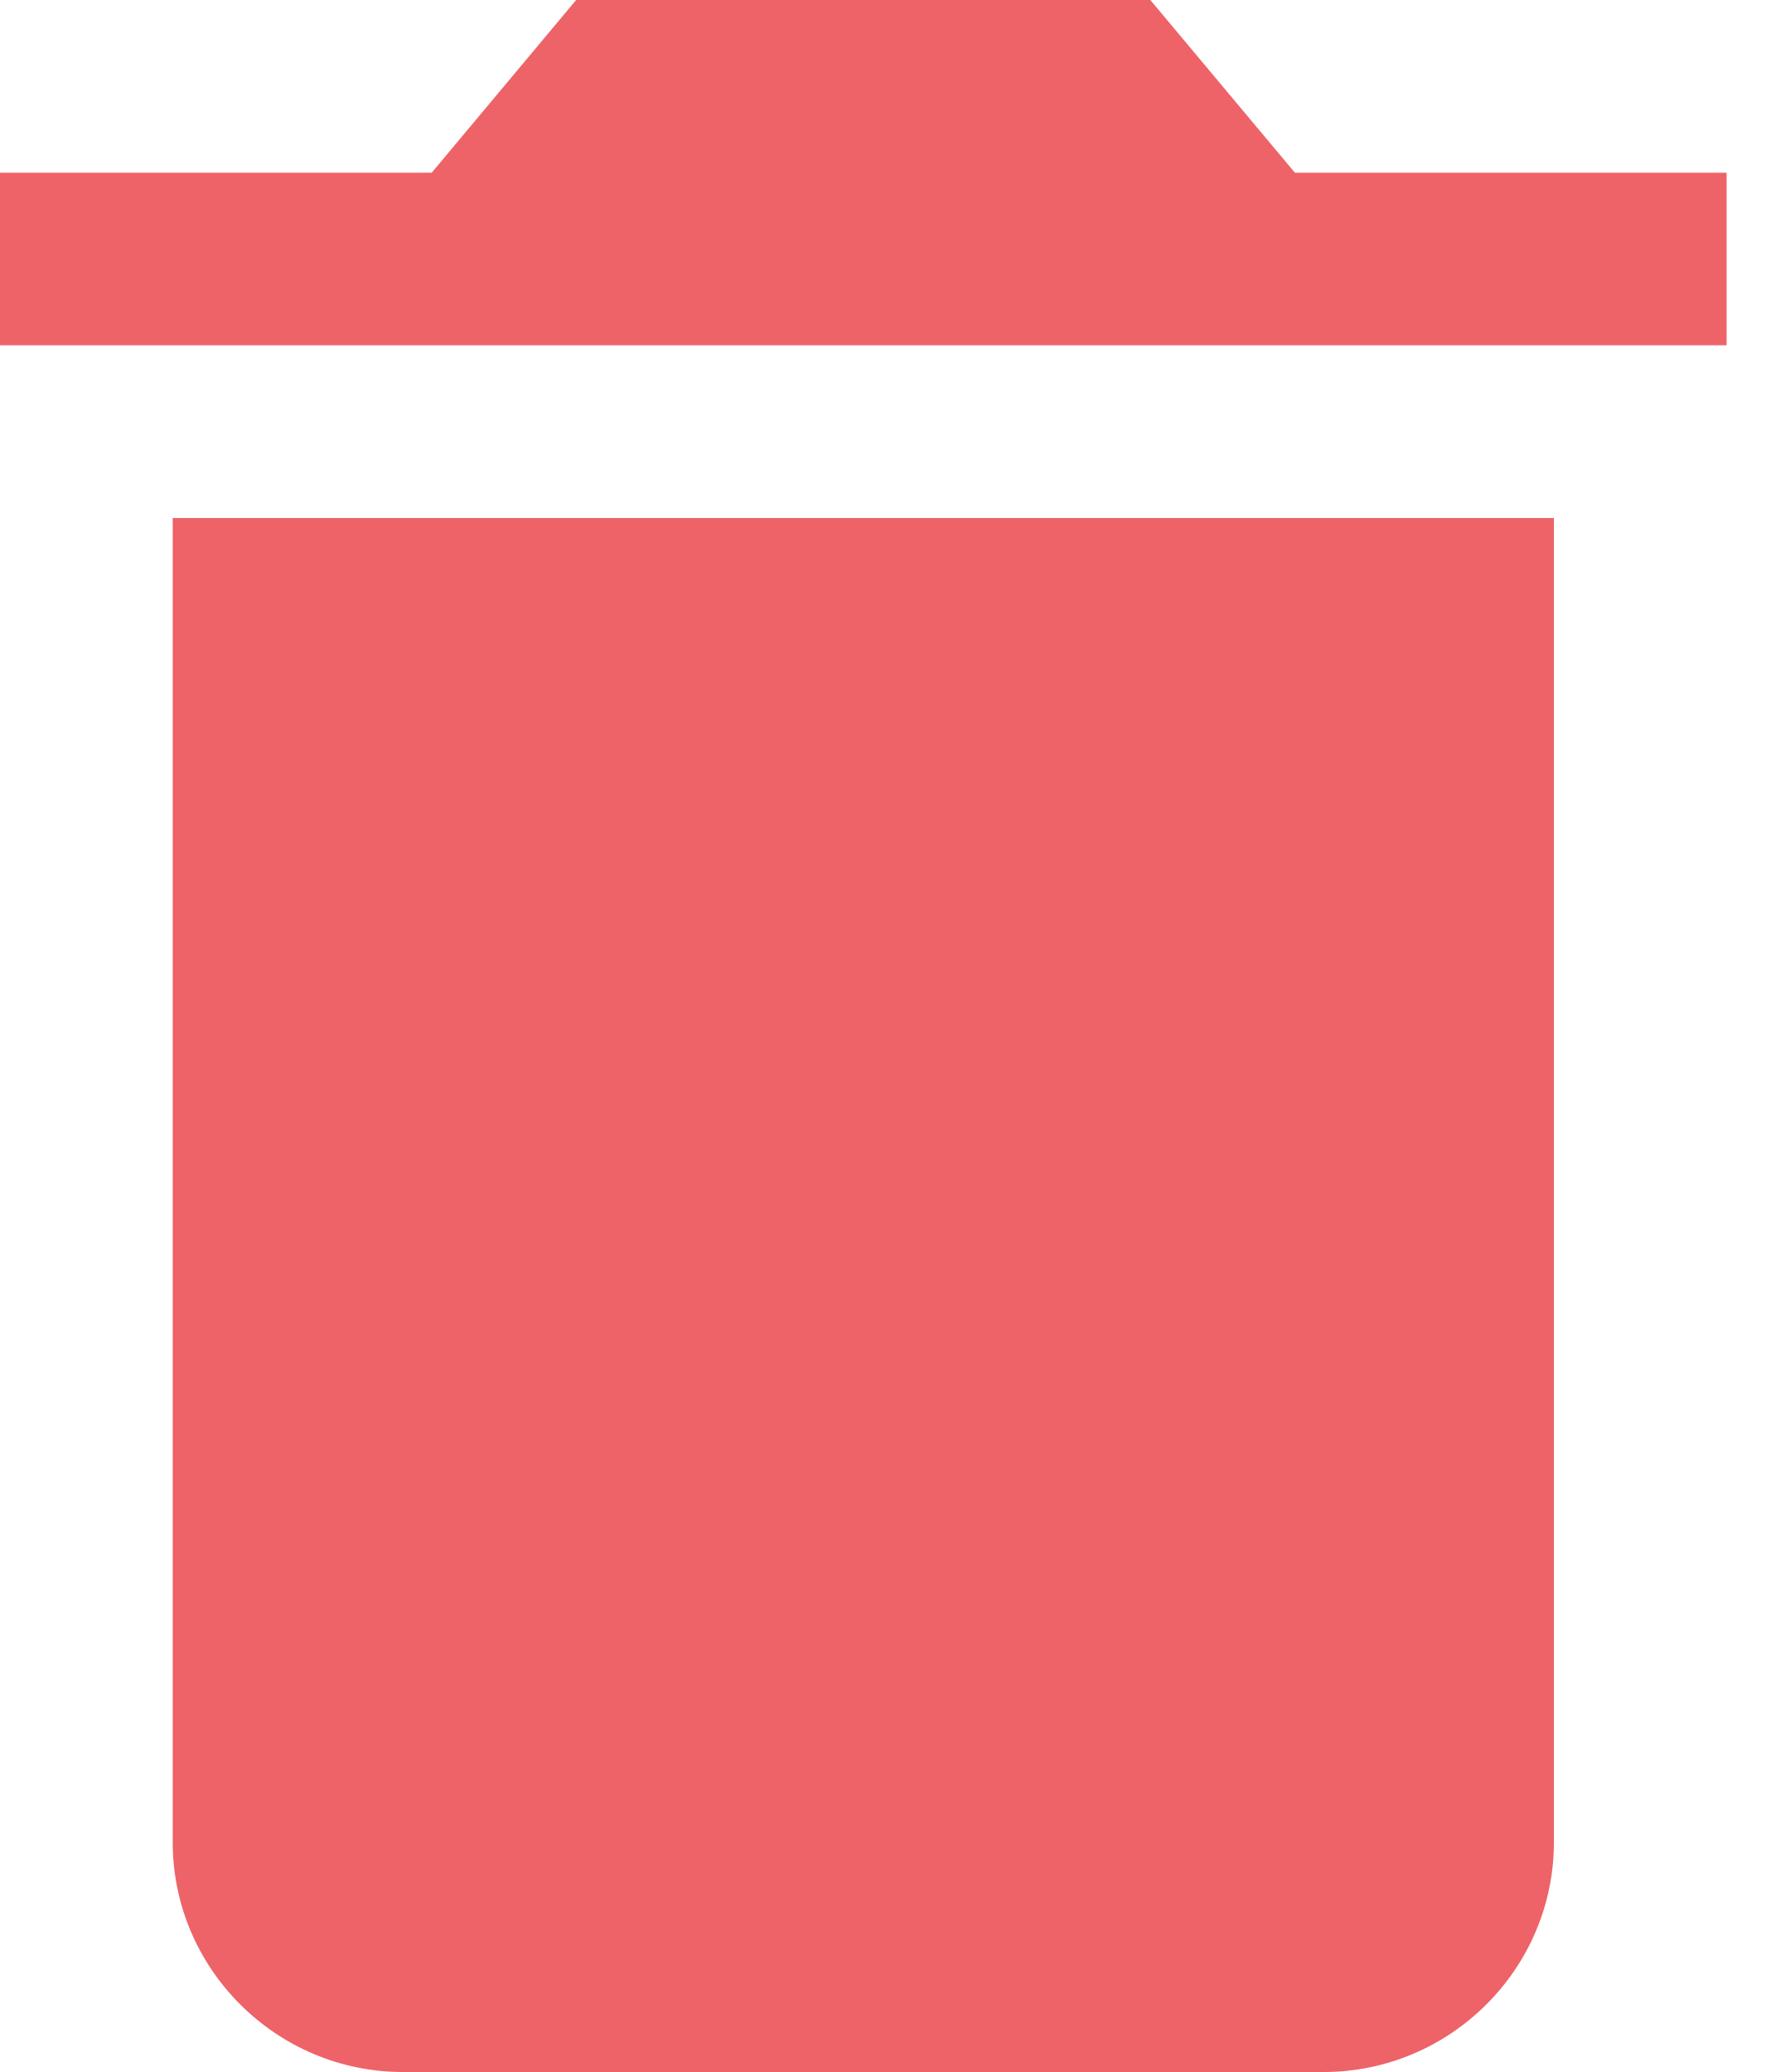
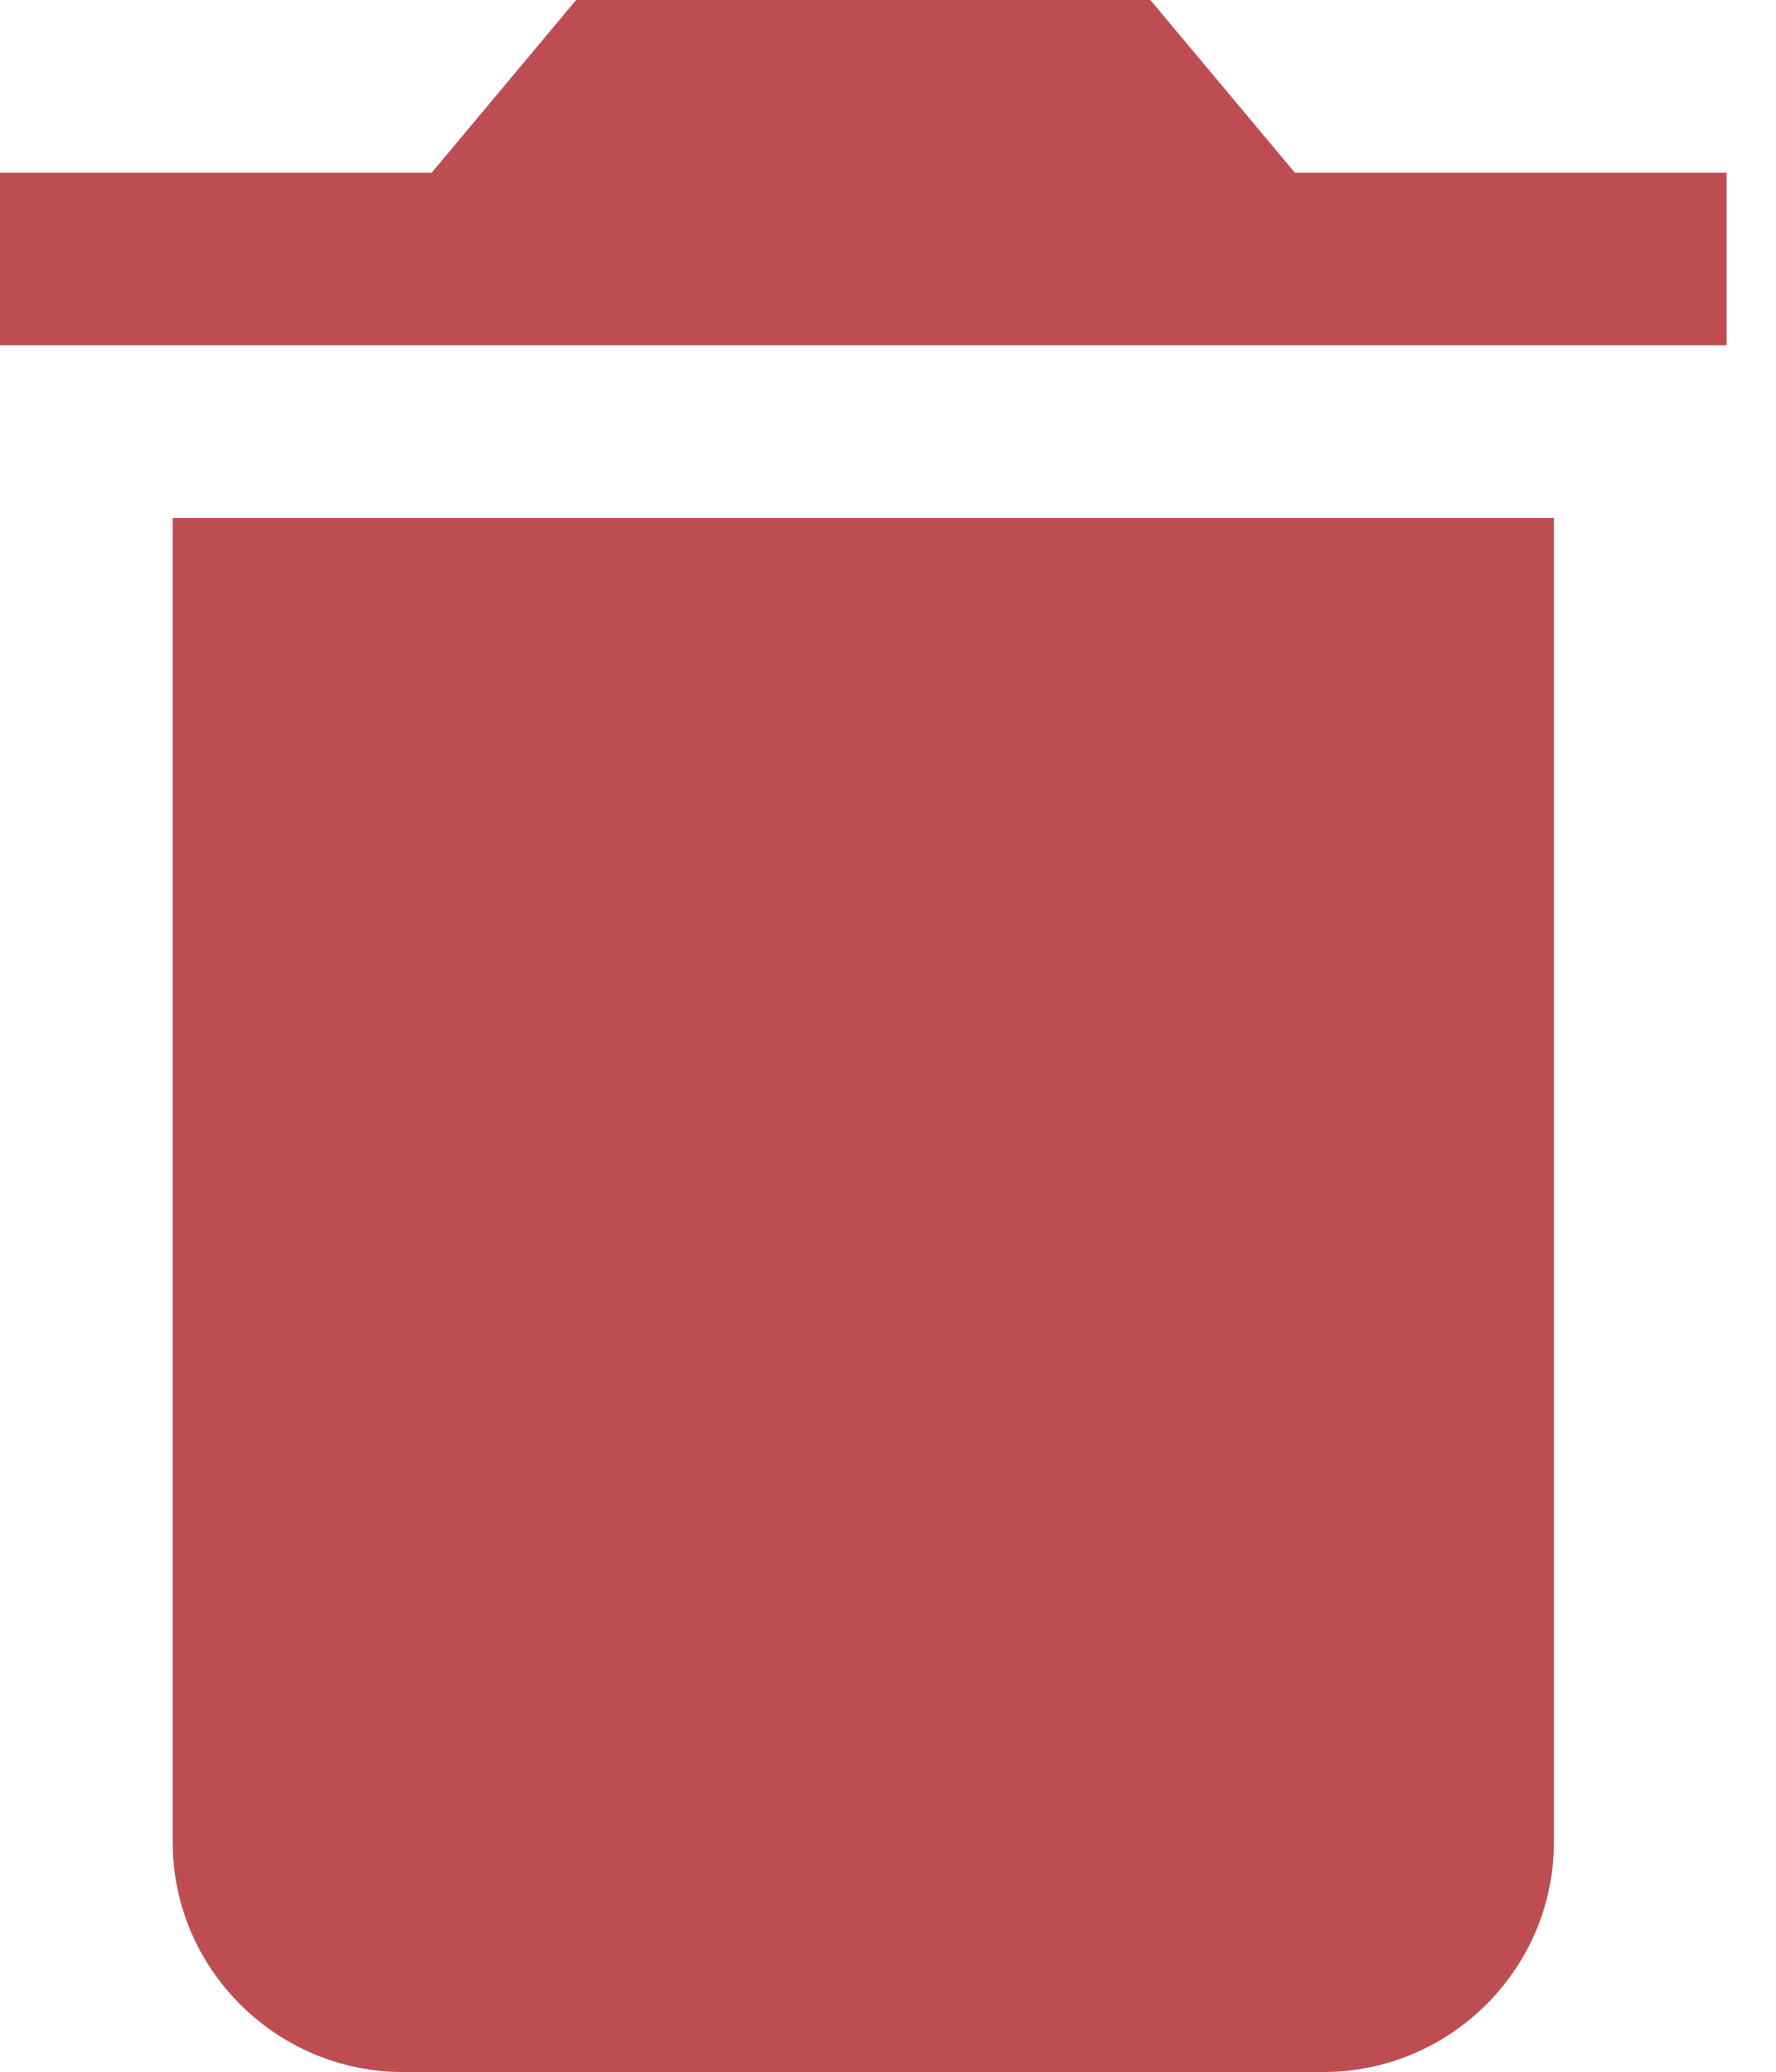
<svg xmlns="http://www.w3.org/2000/svg" width="12" height="14">
-   <path d="M1.167 12.448c0 .854.7 1.552 1.555 1.552h6.222c.856 0 1.556-.698 1.556-1.552V3.5H1.167v8.948Zm10.5-11.281H8.75L7.773 0h-3.88l-.976 1.167H0v1.166h11.667V1.167Z" fill="#ED6368" />
+   <path d="M1.167 12.448c0 .854.7 1.552 1.555 1.552h6.222c.856 0 1.556-.698 1.556-1.552V3.5H1.167v8.948Zm10.5-11.281H8.75L7.773 0h-3.88l-.976 1.167H0v1.166h11.667V1.167Z" fill="#be4d52 " />
</svg>
